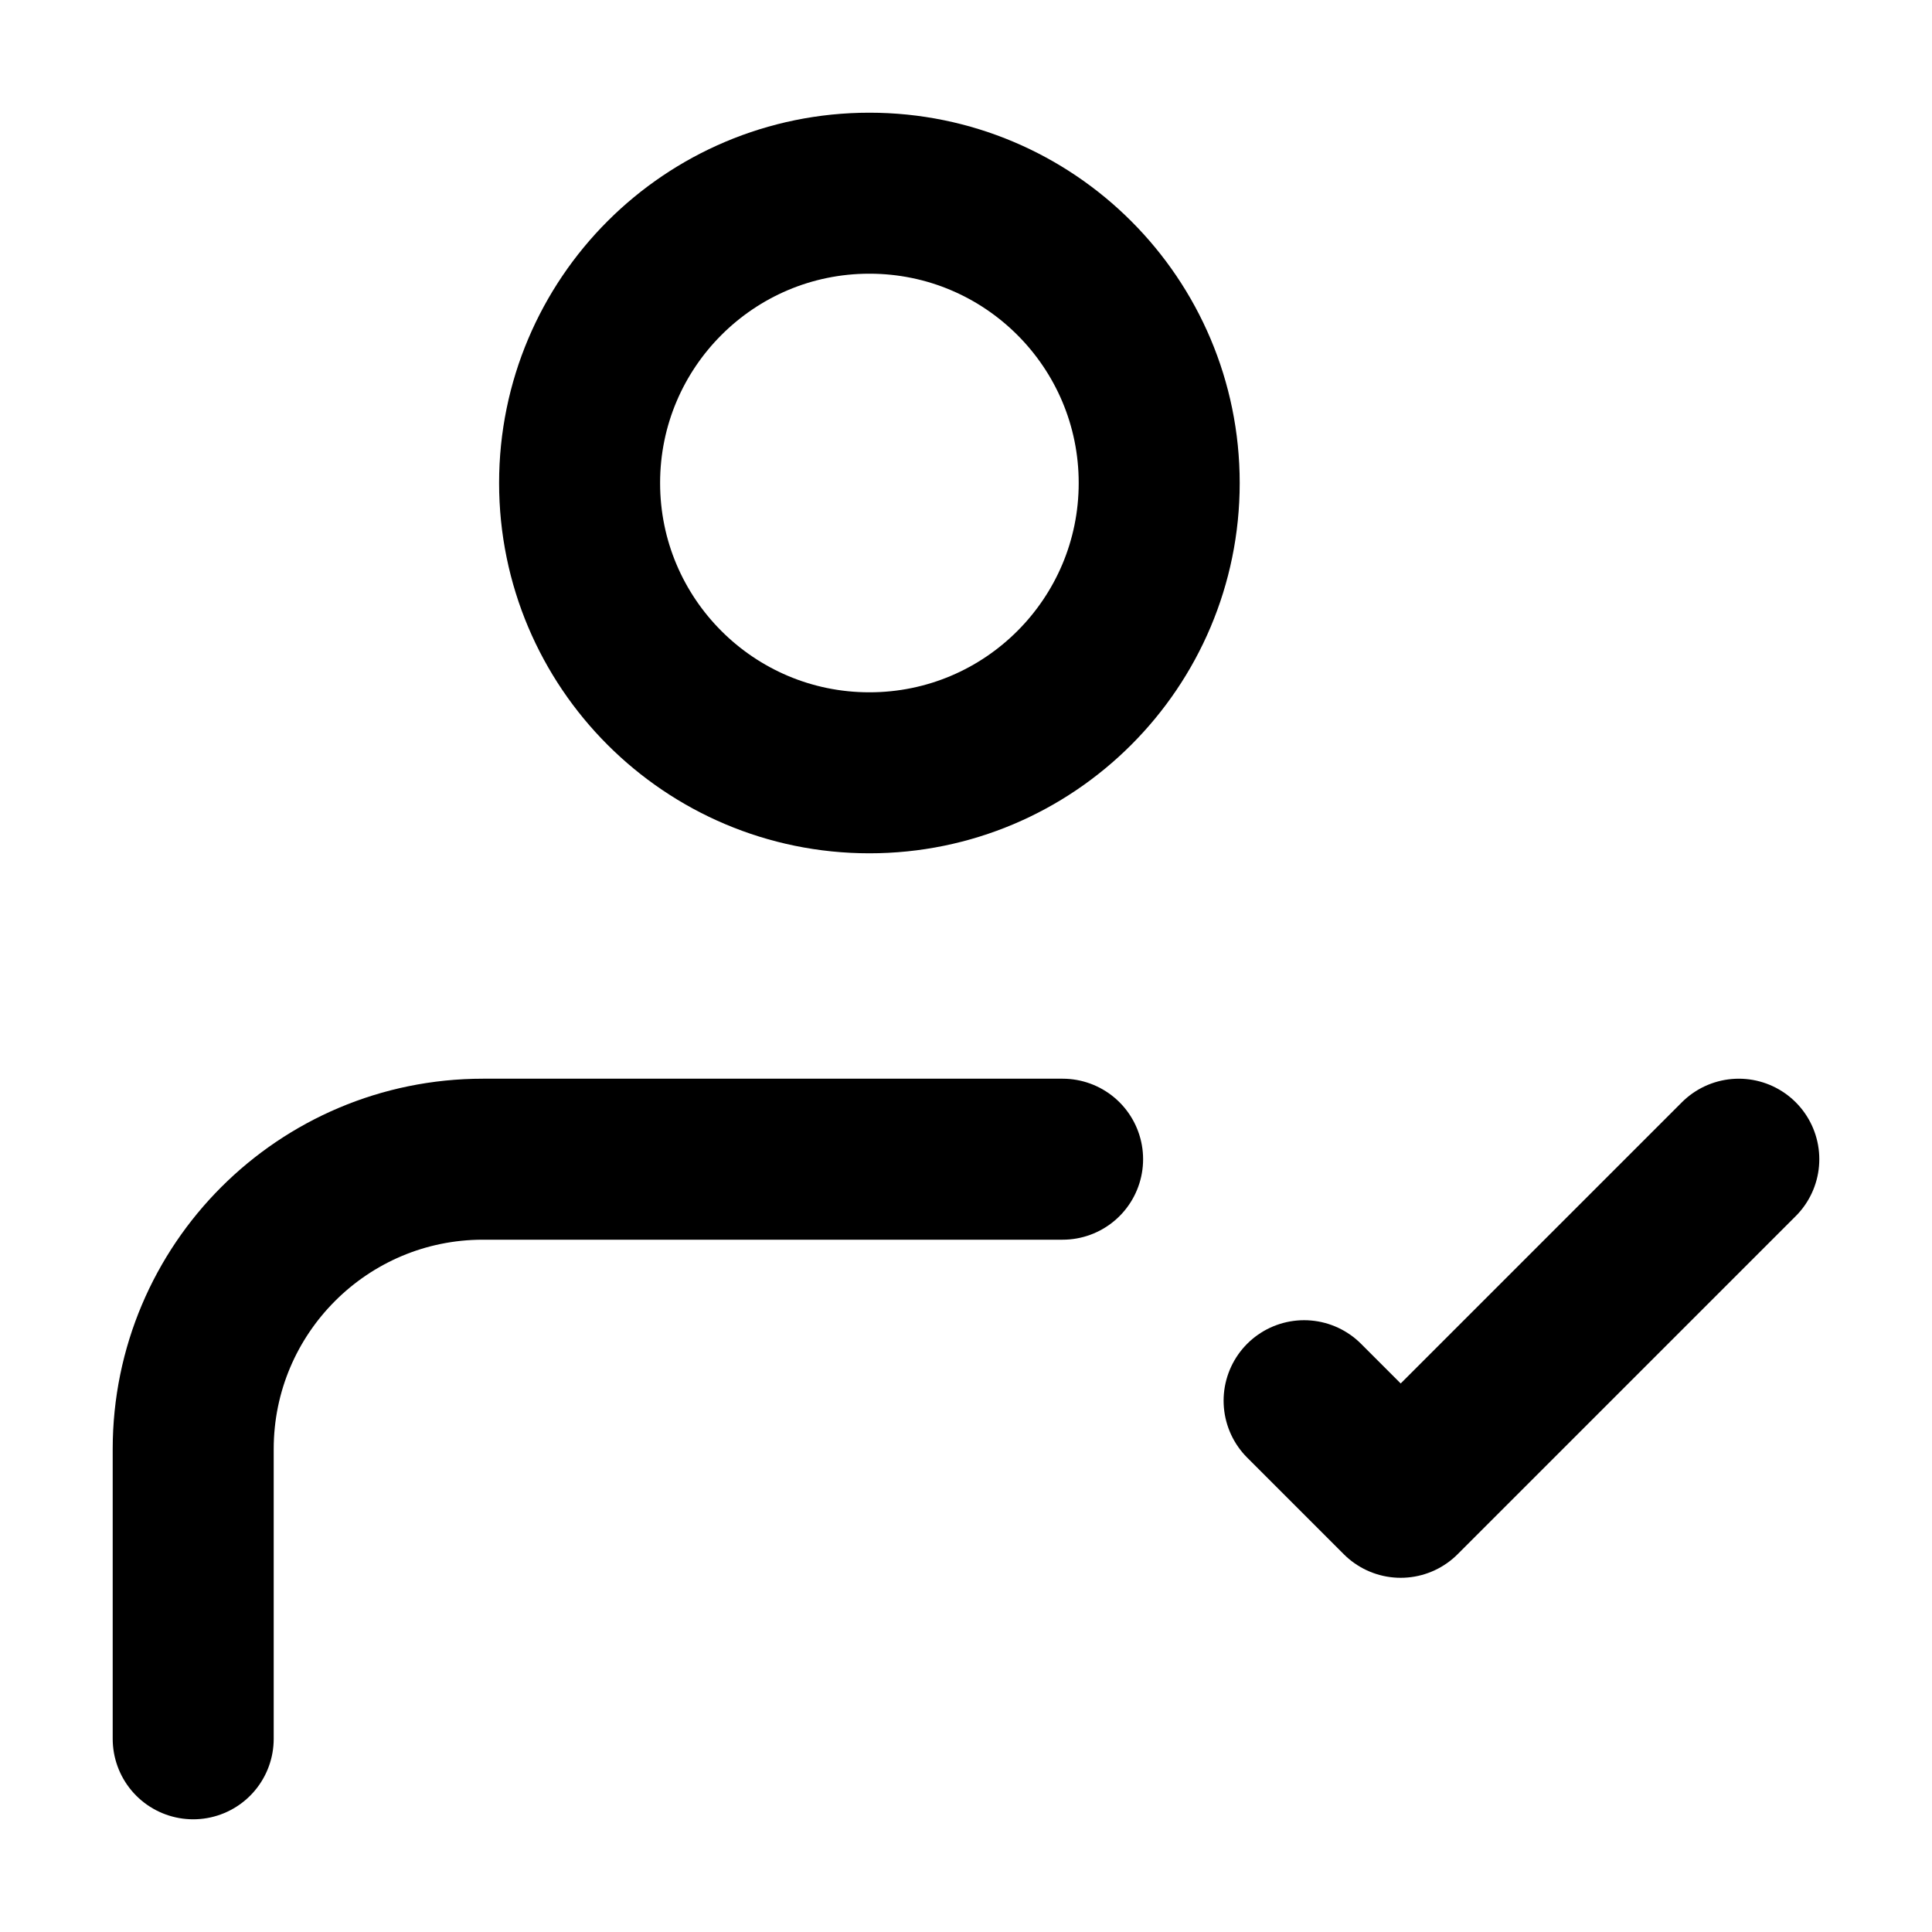
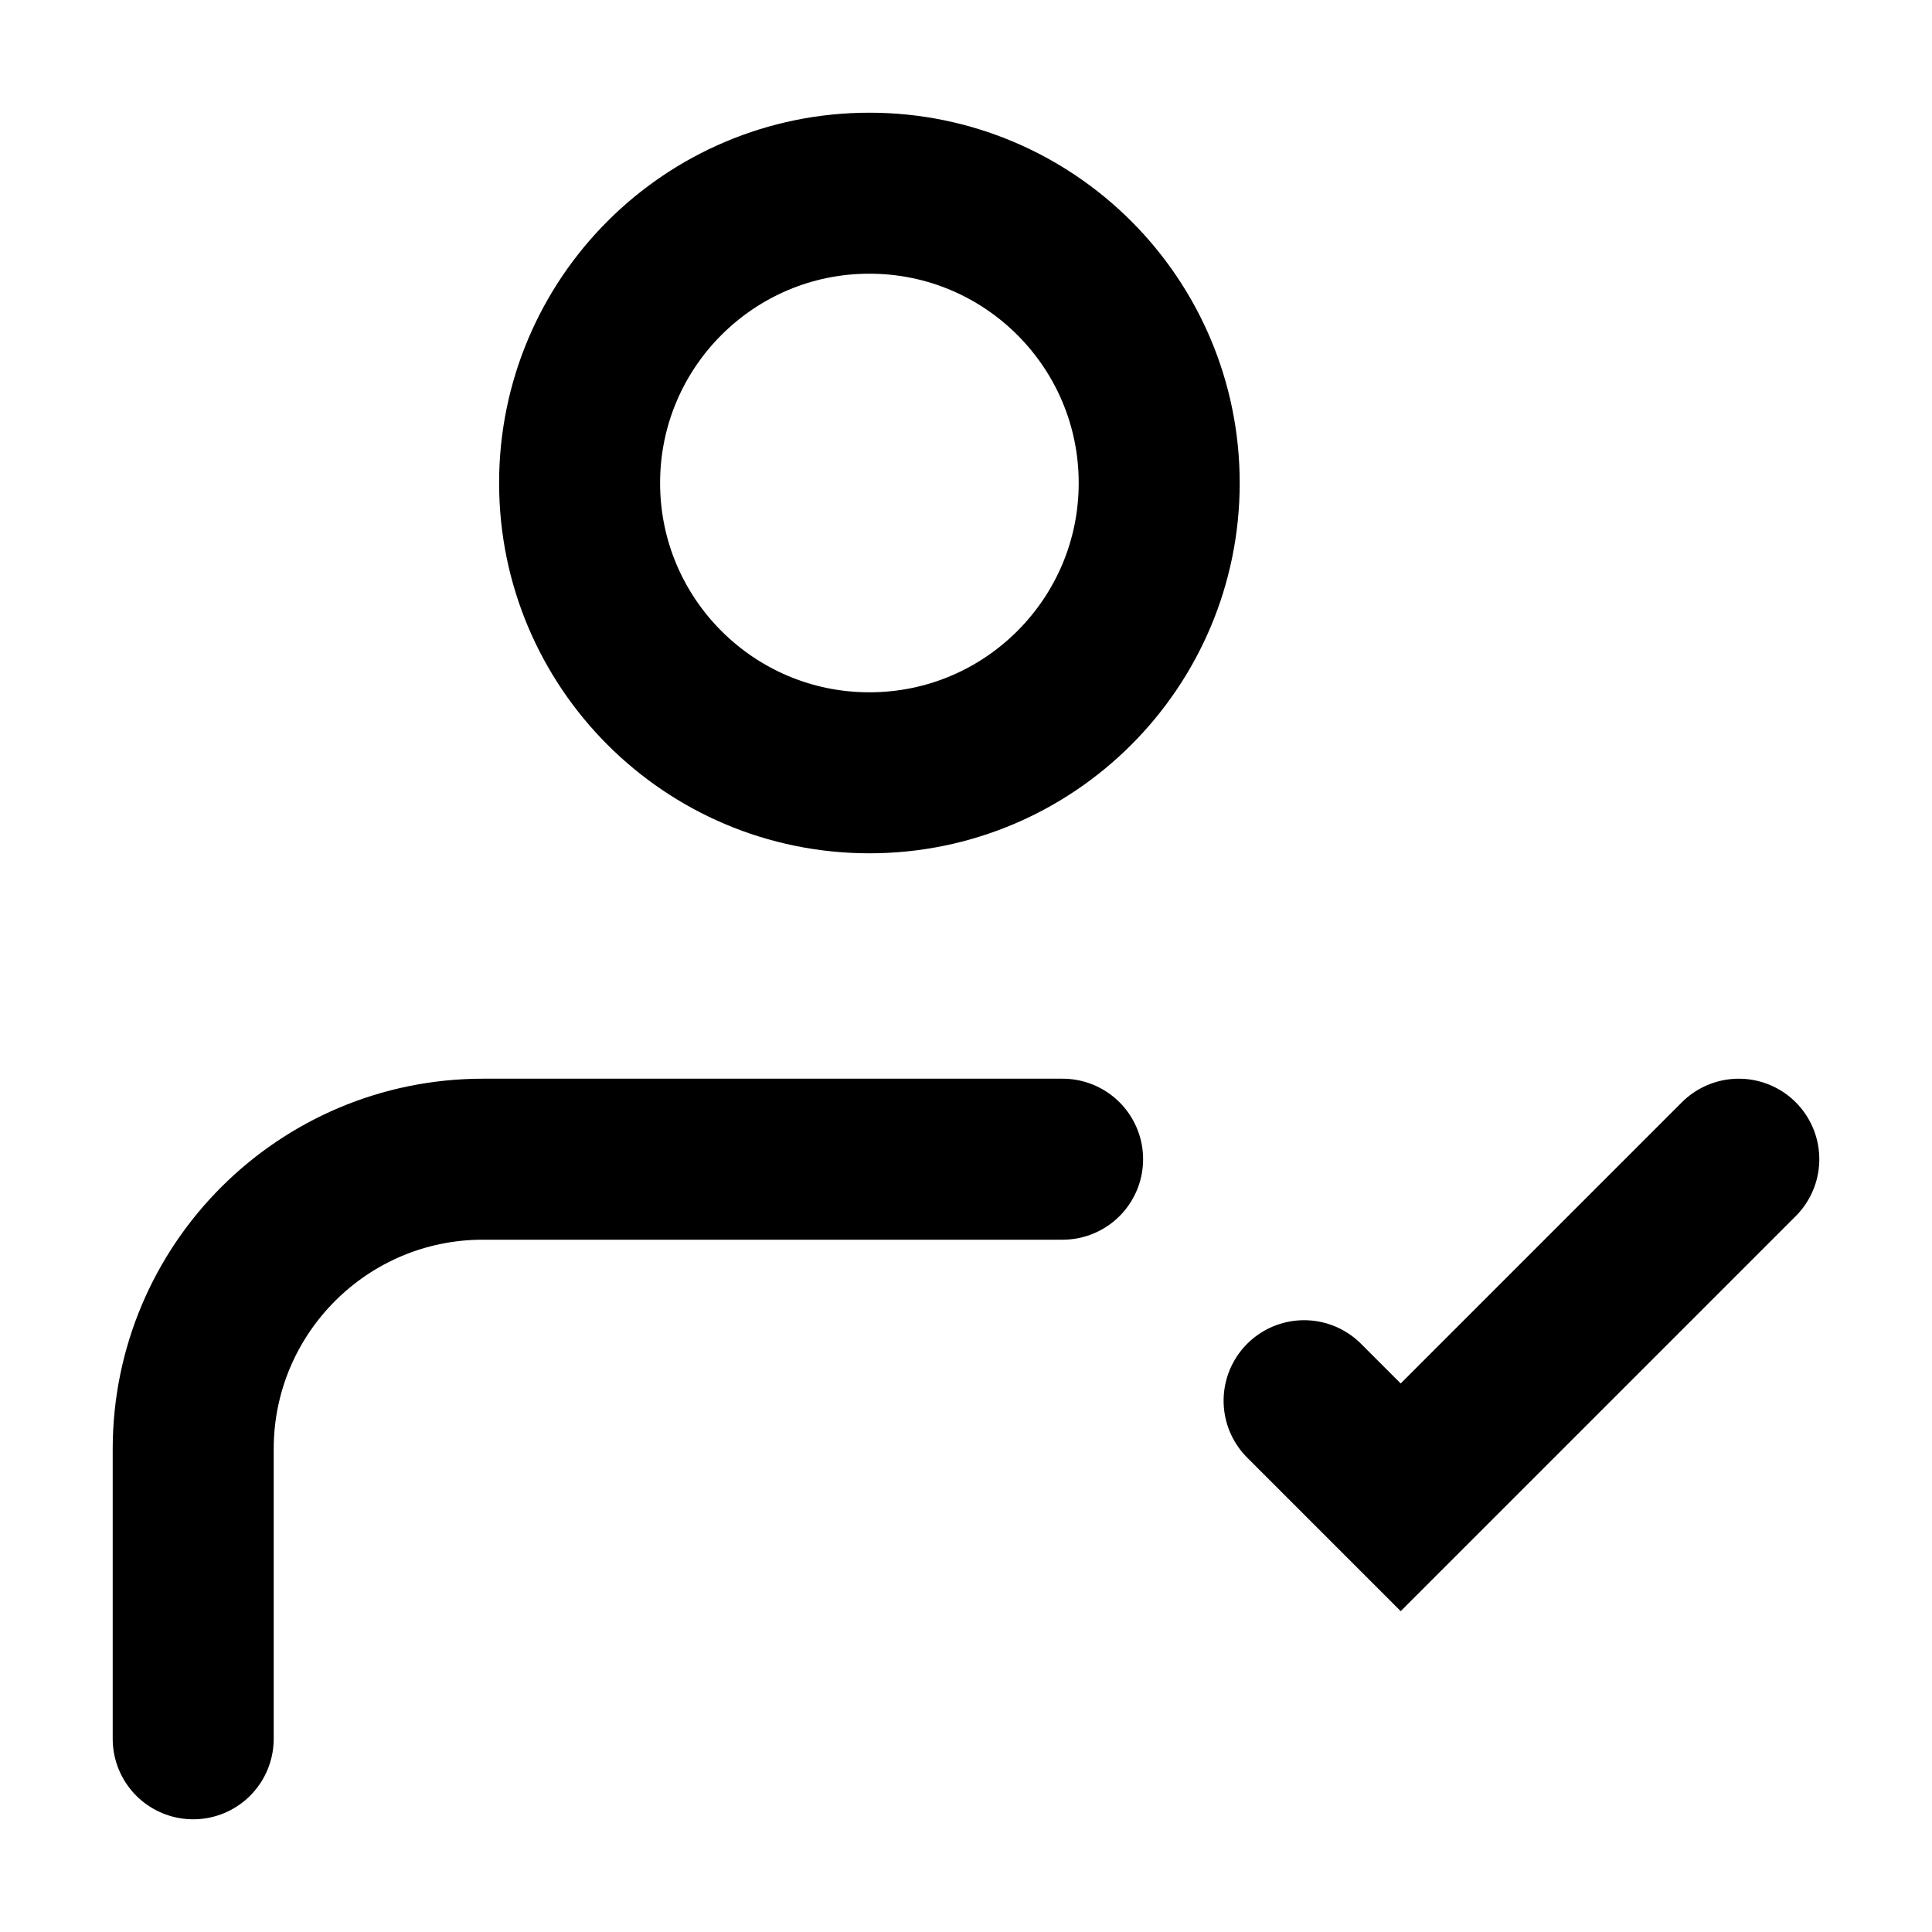
<svg xmlns="http://www.w3.org/2000/svg" width="24" height="24" viewBox="0 0 24 24" fill="none">
-   <path d="M2.4 21.6L2.4 18C2.401 16.012 4.012 14.4 6 14.4H13.2M16.2 17.4L17.4 18.6L21.6 14.4M14.4 6C14.4 7.988 12.788 9.6 10.8 9.6C8.812 9.6 7.2 7.988 7.2 6C7.2 4.012 8.812 2.4 10.8 2.4C12.788 2.4 14.4 4.012 14.4 6Z" stroke="black" stroke-width="2" stroke-linecap="round" stroke-linejoin="round" />
+   <path d="M2.4 21.6L2.4 18C2.401 16.012 4.012 14.4 6 14.4H13.2M16.2 17.4L17.4 18.6L21.6 14.4M14.4 6C14.4 7.988 12.788 9.6 10.8 9.6C8.812 9.6 7.2 7.988 7.2 6C7.2 4.012 8.812 2.4 10.8 2.4C12.788 2.4 14.4 4.012 14.4 6Z" stroke="black" stroke-width="2" stroke-linecap="round" strokeLinejoin="round" />
</svg>
